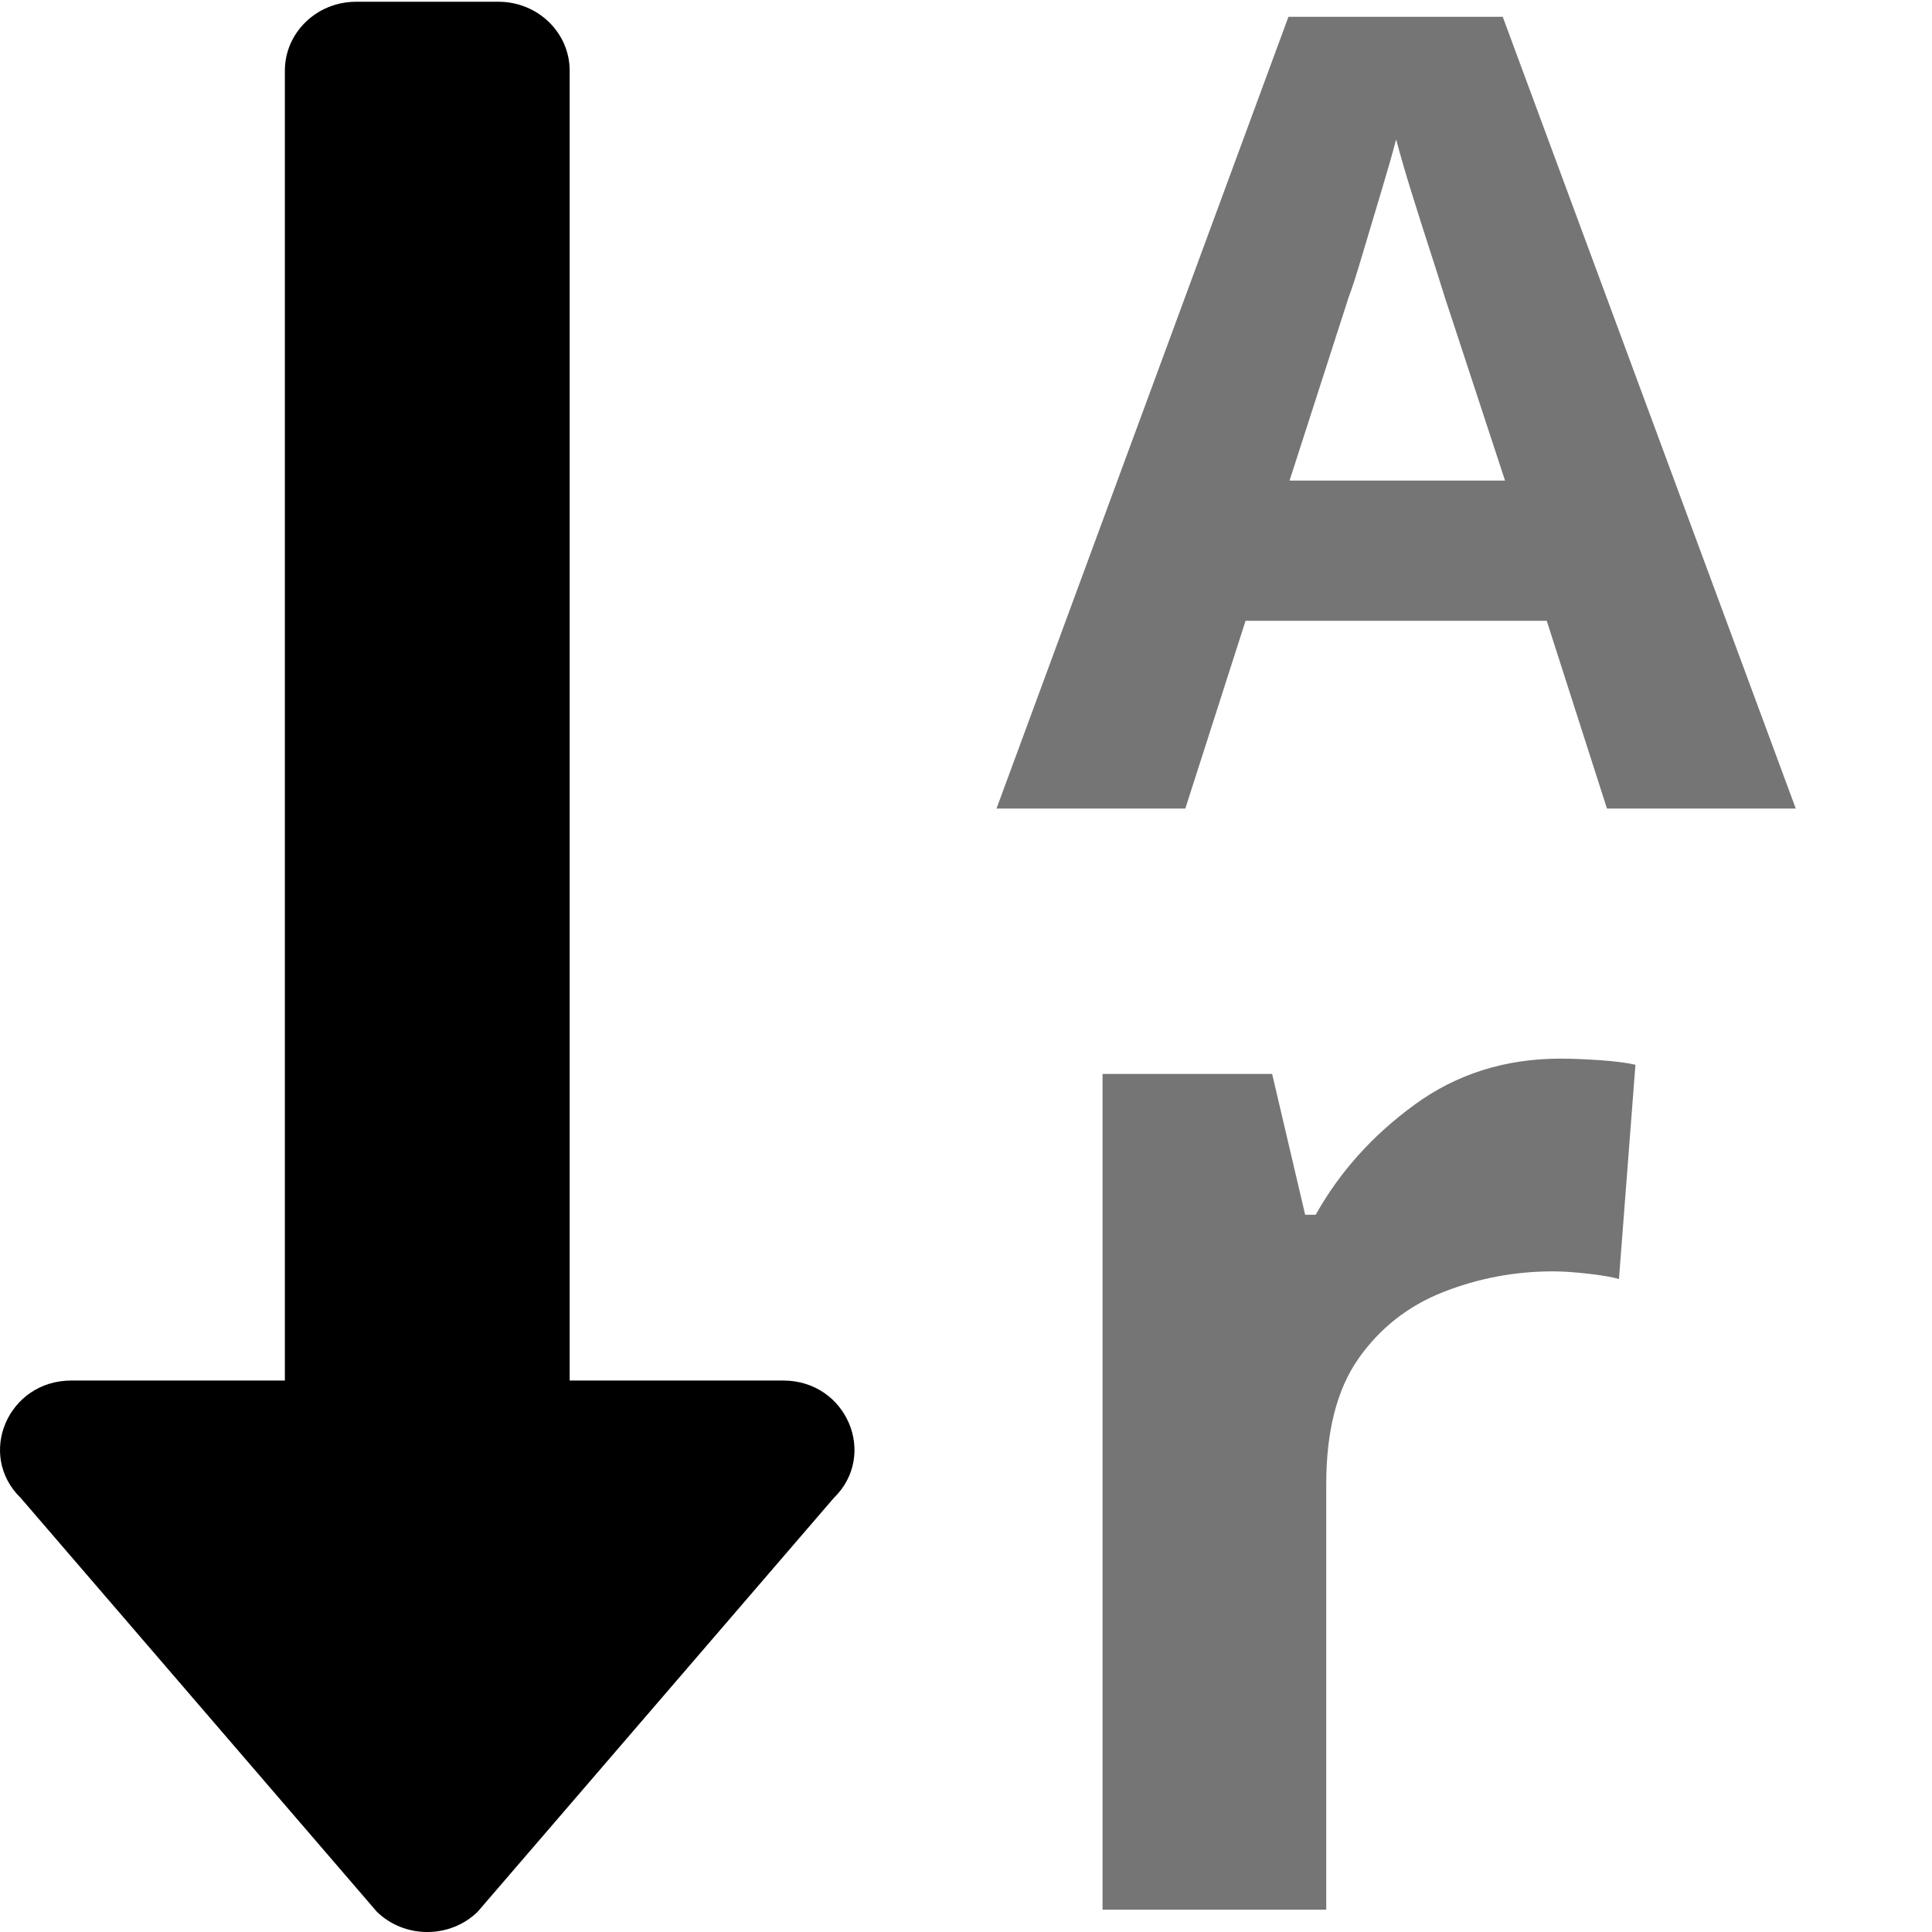
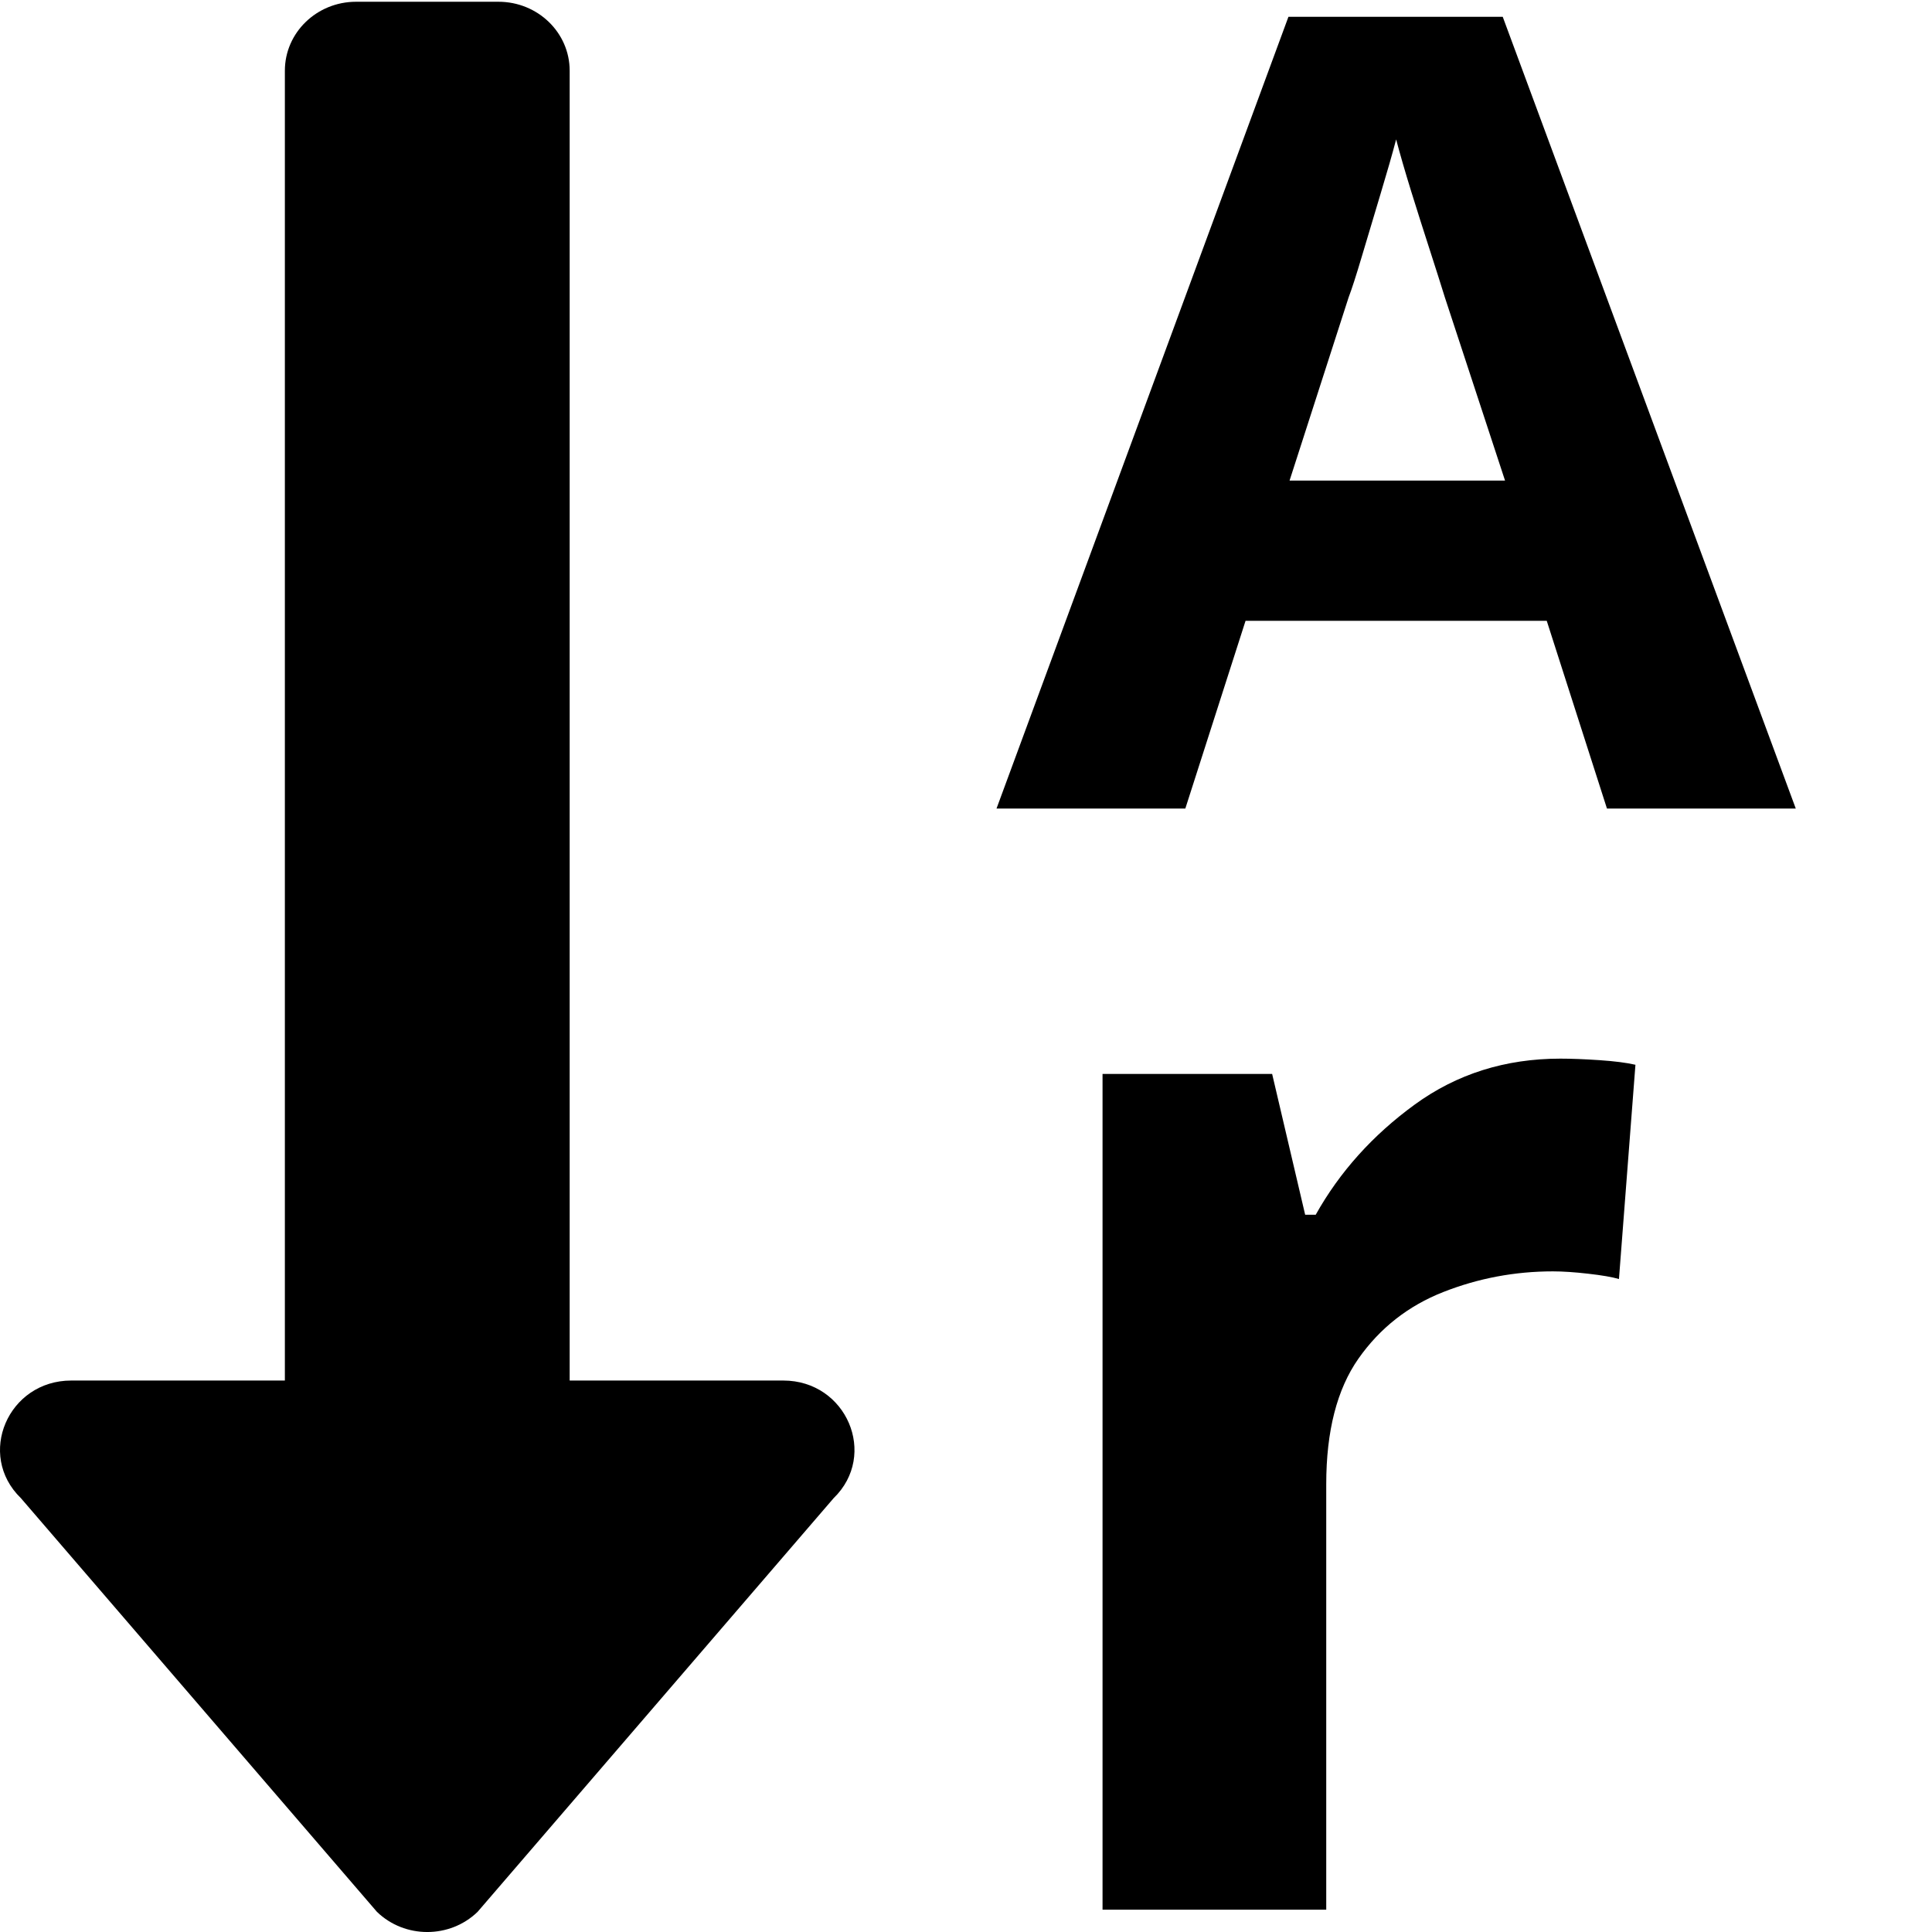
<svg xmlns="http://www.w3.org/2000/svg" aria-hidden="true" focusable="false" data-prefix="fas" data-icon="sort-alpha-up" class="svg-inline--fa fa-sort-alpha-up fa-w-14" role="img" viewBox="0 0 576 576" version="1.1" id="svg4" width="24" height="24">
  <defs id="defs8" />
  <g transform="matrix(1.326712,0,0,1.276404,0.0059062,14912.574)" id="g844">
    <path style="fill:currentColor;stroke-width:1.003" id="path2" d="m 176.011,-11360.812 h -48 v -305.947 c 0,-8.892 -7.163,-16.102 -16,-16.102 H 80.011 c -8.837,0 -16,7.21 -16,16.102 v 305.947 h -48 c -14.21,0 -21.38,17.35 -11.31,27.484 l 80,96.615 c 6.248,6.284 16.372,6.284 22.62,0 l 80,-96.615 c 10.04,-10.114 2.91,-27.484 -11.31,-27.484 z" />
-     <text xml:space="preserve" style="font-style:normal;font-variant:normal;font-weight:bold;font-stretch:normal;font-size:259.102px;line-height:1.25;font-family:sans-serif;-inkscape-font-specification:'sans-serif, Bold';font-variant-ligatures:normal;font-variant-caps:normal;font-variant-numeric:normal;font-feature-settings:normal;text-align:start;letter-spacing:0px;word-spacing:0px;writing-mode:lr-tb;text-anchor:start;opacity:0.54;fill:#000000;fill-opacity:1;stroke:none;stroke-width:6.478" x="222.901" y="-11547.498" id="text878" transform="scale(1.004618,0.9954033)">
-       <tspan x="222.901" y="-11547.498" id="tspan876" style="font-style:normal;font-variant:normal;font-weight:bold;font-stretch:normal;font-size:259.102px;font-family:sans-serif;-inkscape-font-specification:'sans-serif, Bold';font-variant-ligatures:normal;font-variant-caps:normal;font-variant-numeric:normal;font-feature-settings:normal;text-align:start;writing-mode:lr-tb;text-anchor:start;stroke-width:6.478">A</tspan>
+     <text xml:space="preserve" style="font-style:normal;font-variant:normal;font-weight:bold;font-stretch:normal;font-size:259.102px;line-height:1.25;font-family:sans-serif;" x="222.901" y="-11547.498" id="text878" transform="scale(1.004618,0.9954033)">
+       <tspan x="222.901" y="-11547.498" id="tspan876" style="font-style:normal;font-variant:normal;font-weight:bold;font-stretch:normal;font-size:259.102px;font-family:sans-serif;">A</tspan>
    </text>
-     <text xml:space="preserve" style="font-style:normal;font-variant:normal;font-weight:bold;font-stretch:normal;font-size:347.294px;line-height:1.25;font-family:sans-serif;-inkscape-font-specification:'sans-serif, Bold';font-variant-ligatures:normal;font-variant-caps:normal;font-variant-numeric:normal;font-feature-settings:normal;text-align:start;letter-spacing:0px;word-spacing:0px;writing-mode:lr-tb;text-anchor:start;opacity:0.54;fill:#000000;fill-opacity:1;stroke:none;stroke-width:8.682" x="227.97" y="-10915.396" id="text872" transform="scale(0.9713613,1.029483)">
-       <tspan x="227.97" y="-10915.396" id="tspan870" style="font-style:normal;font-variant:normal;font-weight:bold;font-stretch:normal;font-size:347.294px;font-family:sans-serif;-inkscape-font-specification:'sans-serif, Bold';font-variant-ligatures:normal;font-variant-caps:normal;font-variant-numeric:normal;font-feature-settings:normal;text-align:start;writing-mode:lr-tb;text-anchor:start;stroke-width:8.682">r</tspan>
+     <text xml:space="preserve" style="font-style:normal;font-variant:normal;font-weight:bold;font-stretch:normal;font-size:347.294px;line-height:1.25;font-family:sans-serif;" x="227.97" y="-10915.396" id="text872" transform="scale(0.9713613,1.029483)">
+       <tspan x="227.97" y="-10915.396" id="tspan870" style="font-style:normal;font-variant:normal;font-weight:bold;font-stretch:normal;font-size:347.294px;font-family:sans-serif;">r</tspan>
    </text>
  </g>
  <text xml:space="preserve" style="font-style:normal;font-weight:normal;font-size:40px;line-height:1.25;font-family:sans-serif;letter-spacing:0px;word-spacing:0px;fill:#000000;fill-opacity:1;stroke:none" x="361.741" y="-11345.363" id="text822">
    <tspan id="tspan820" x="361.741" y="-11309.973" />
  </text>
</svg>
